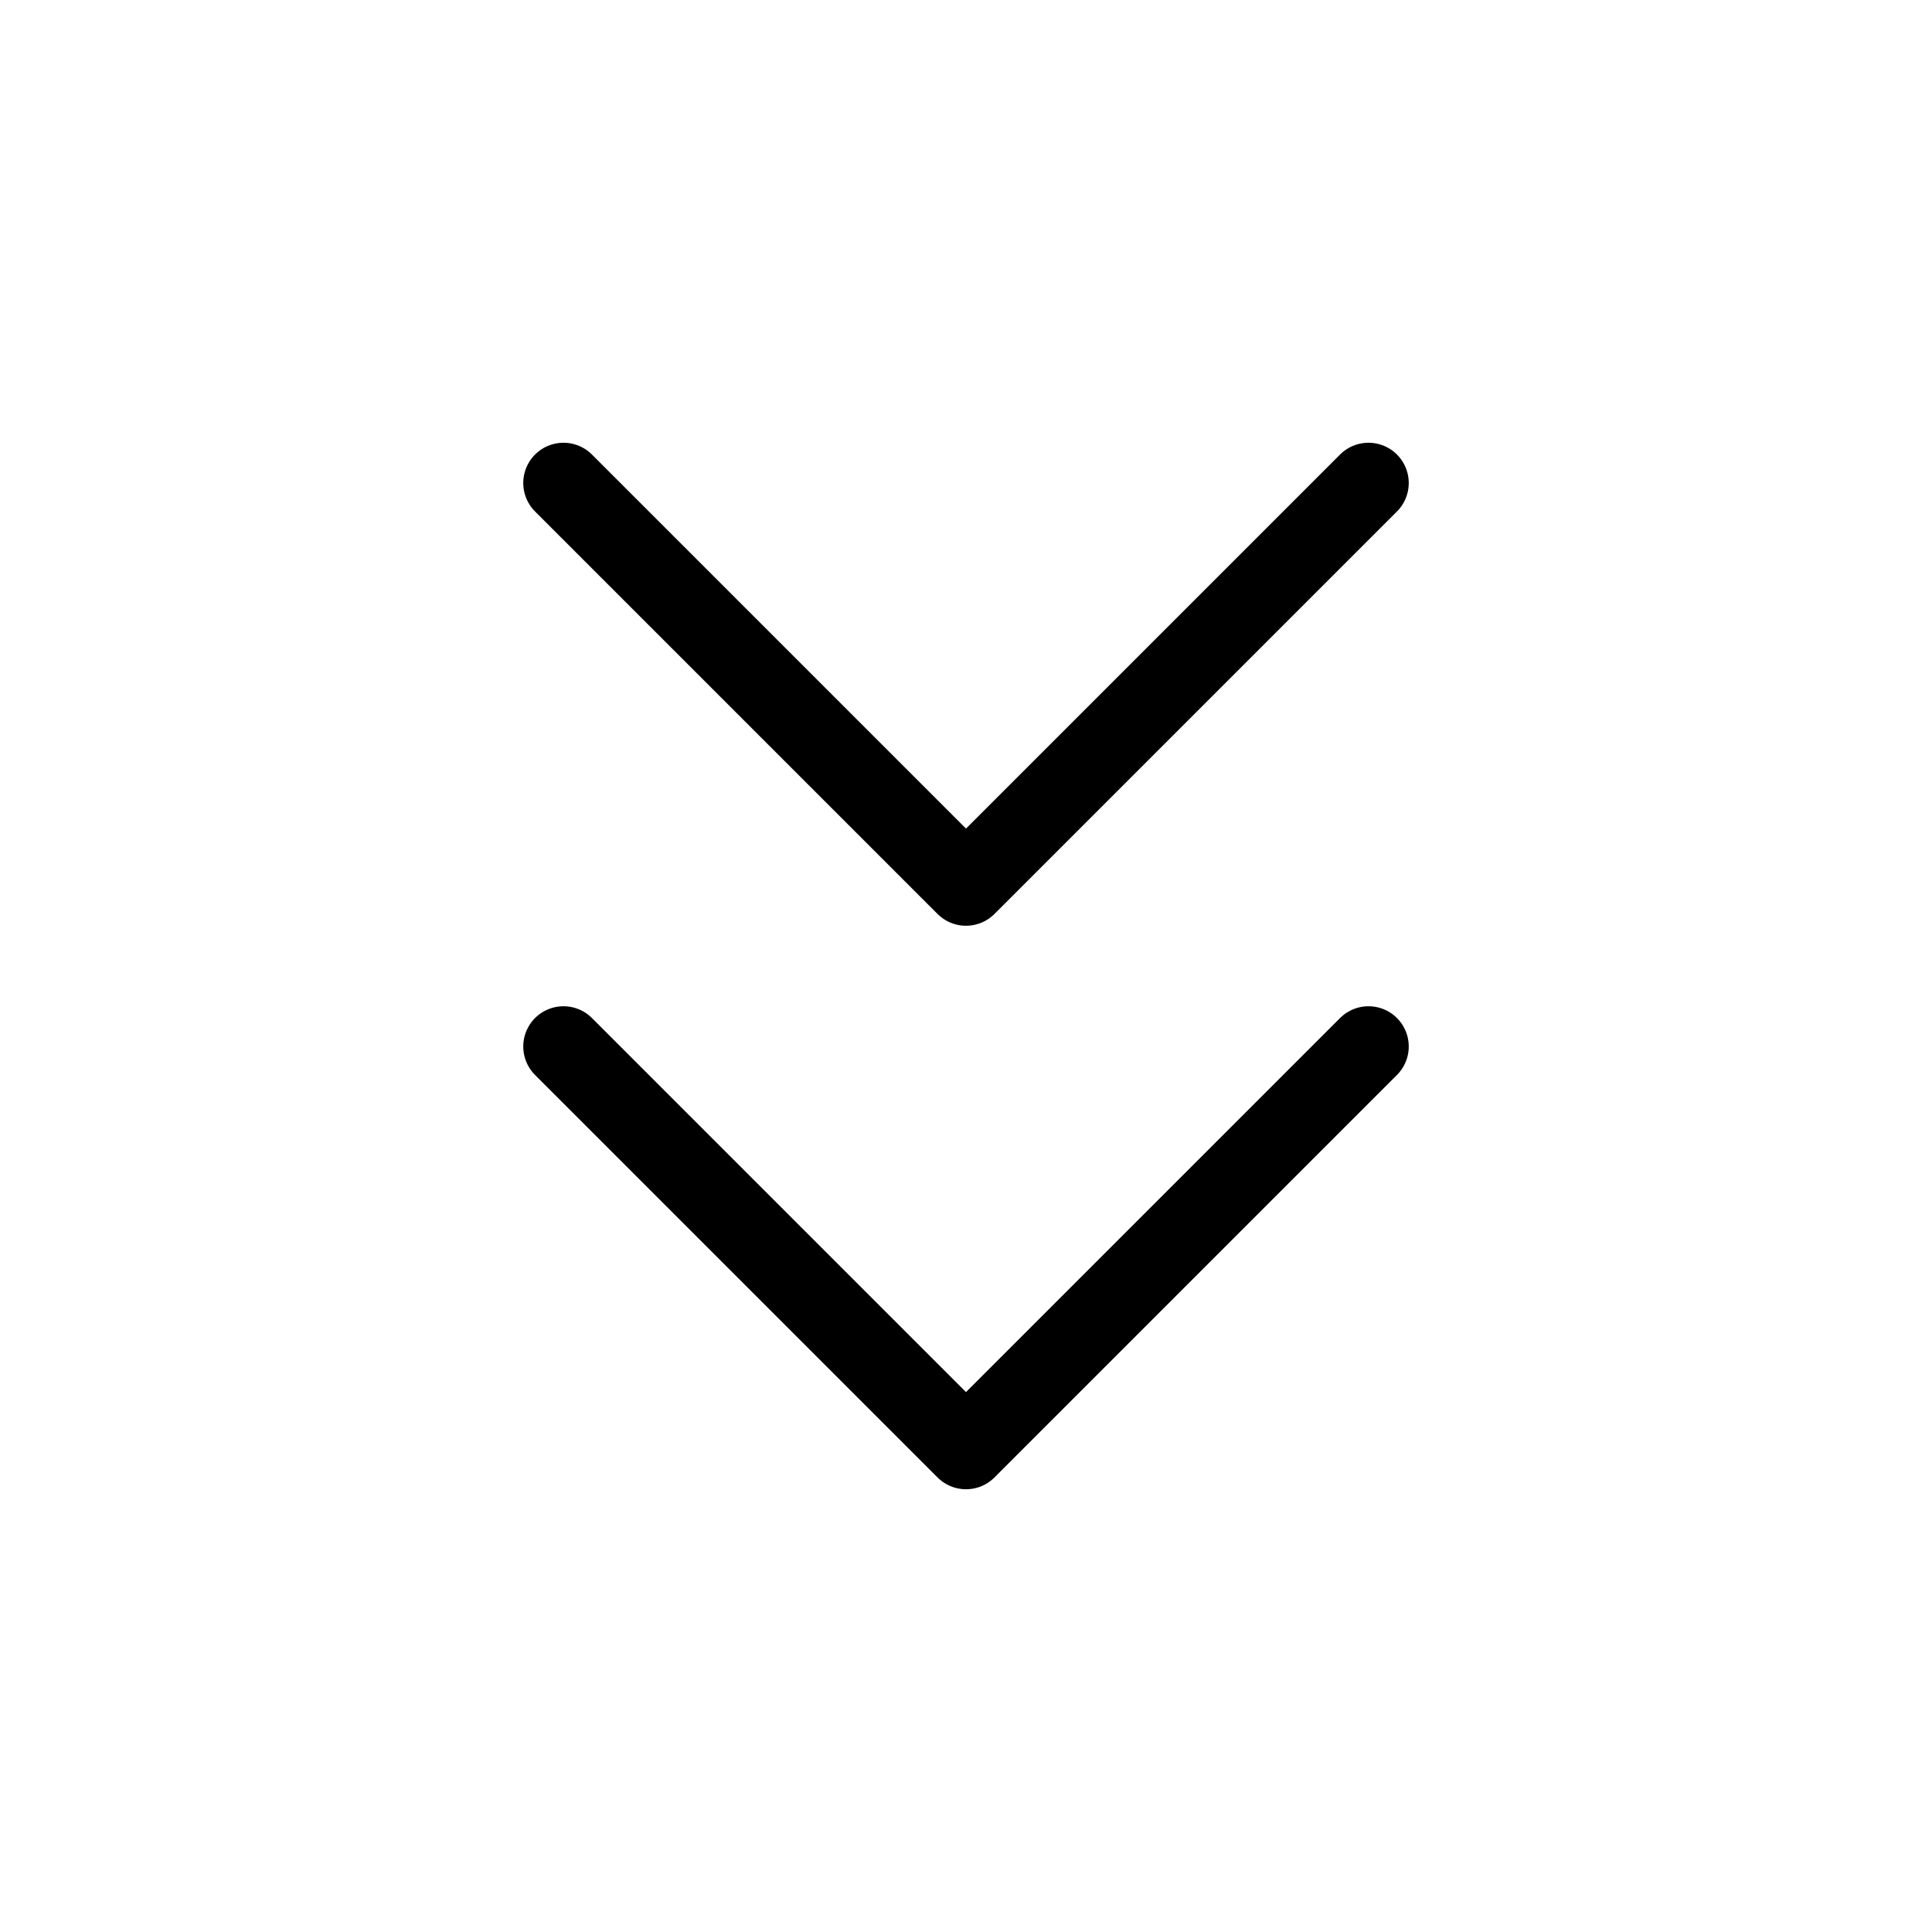
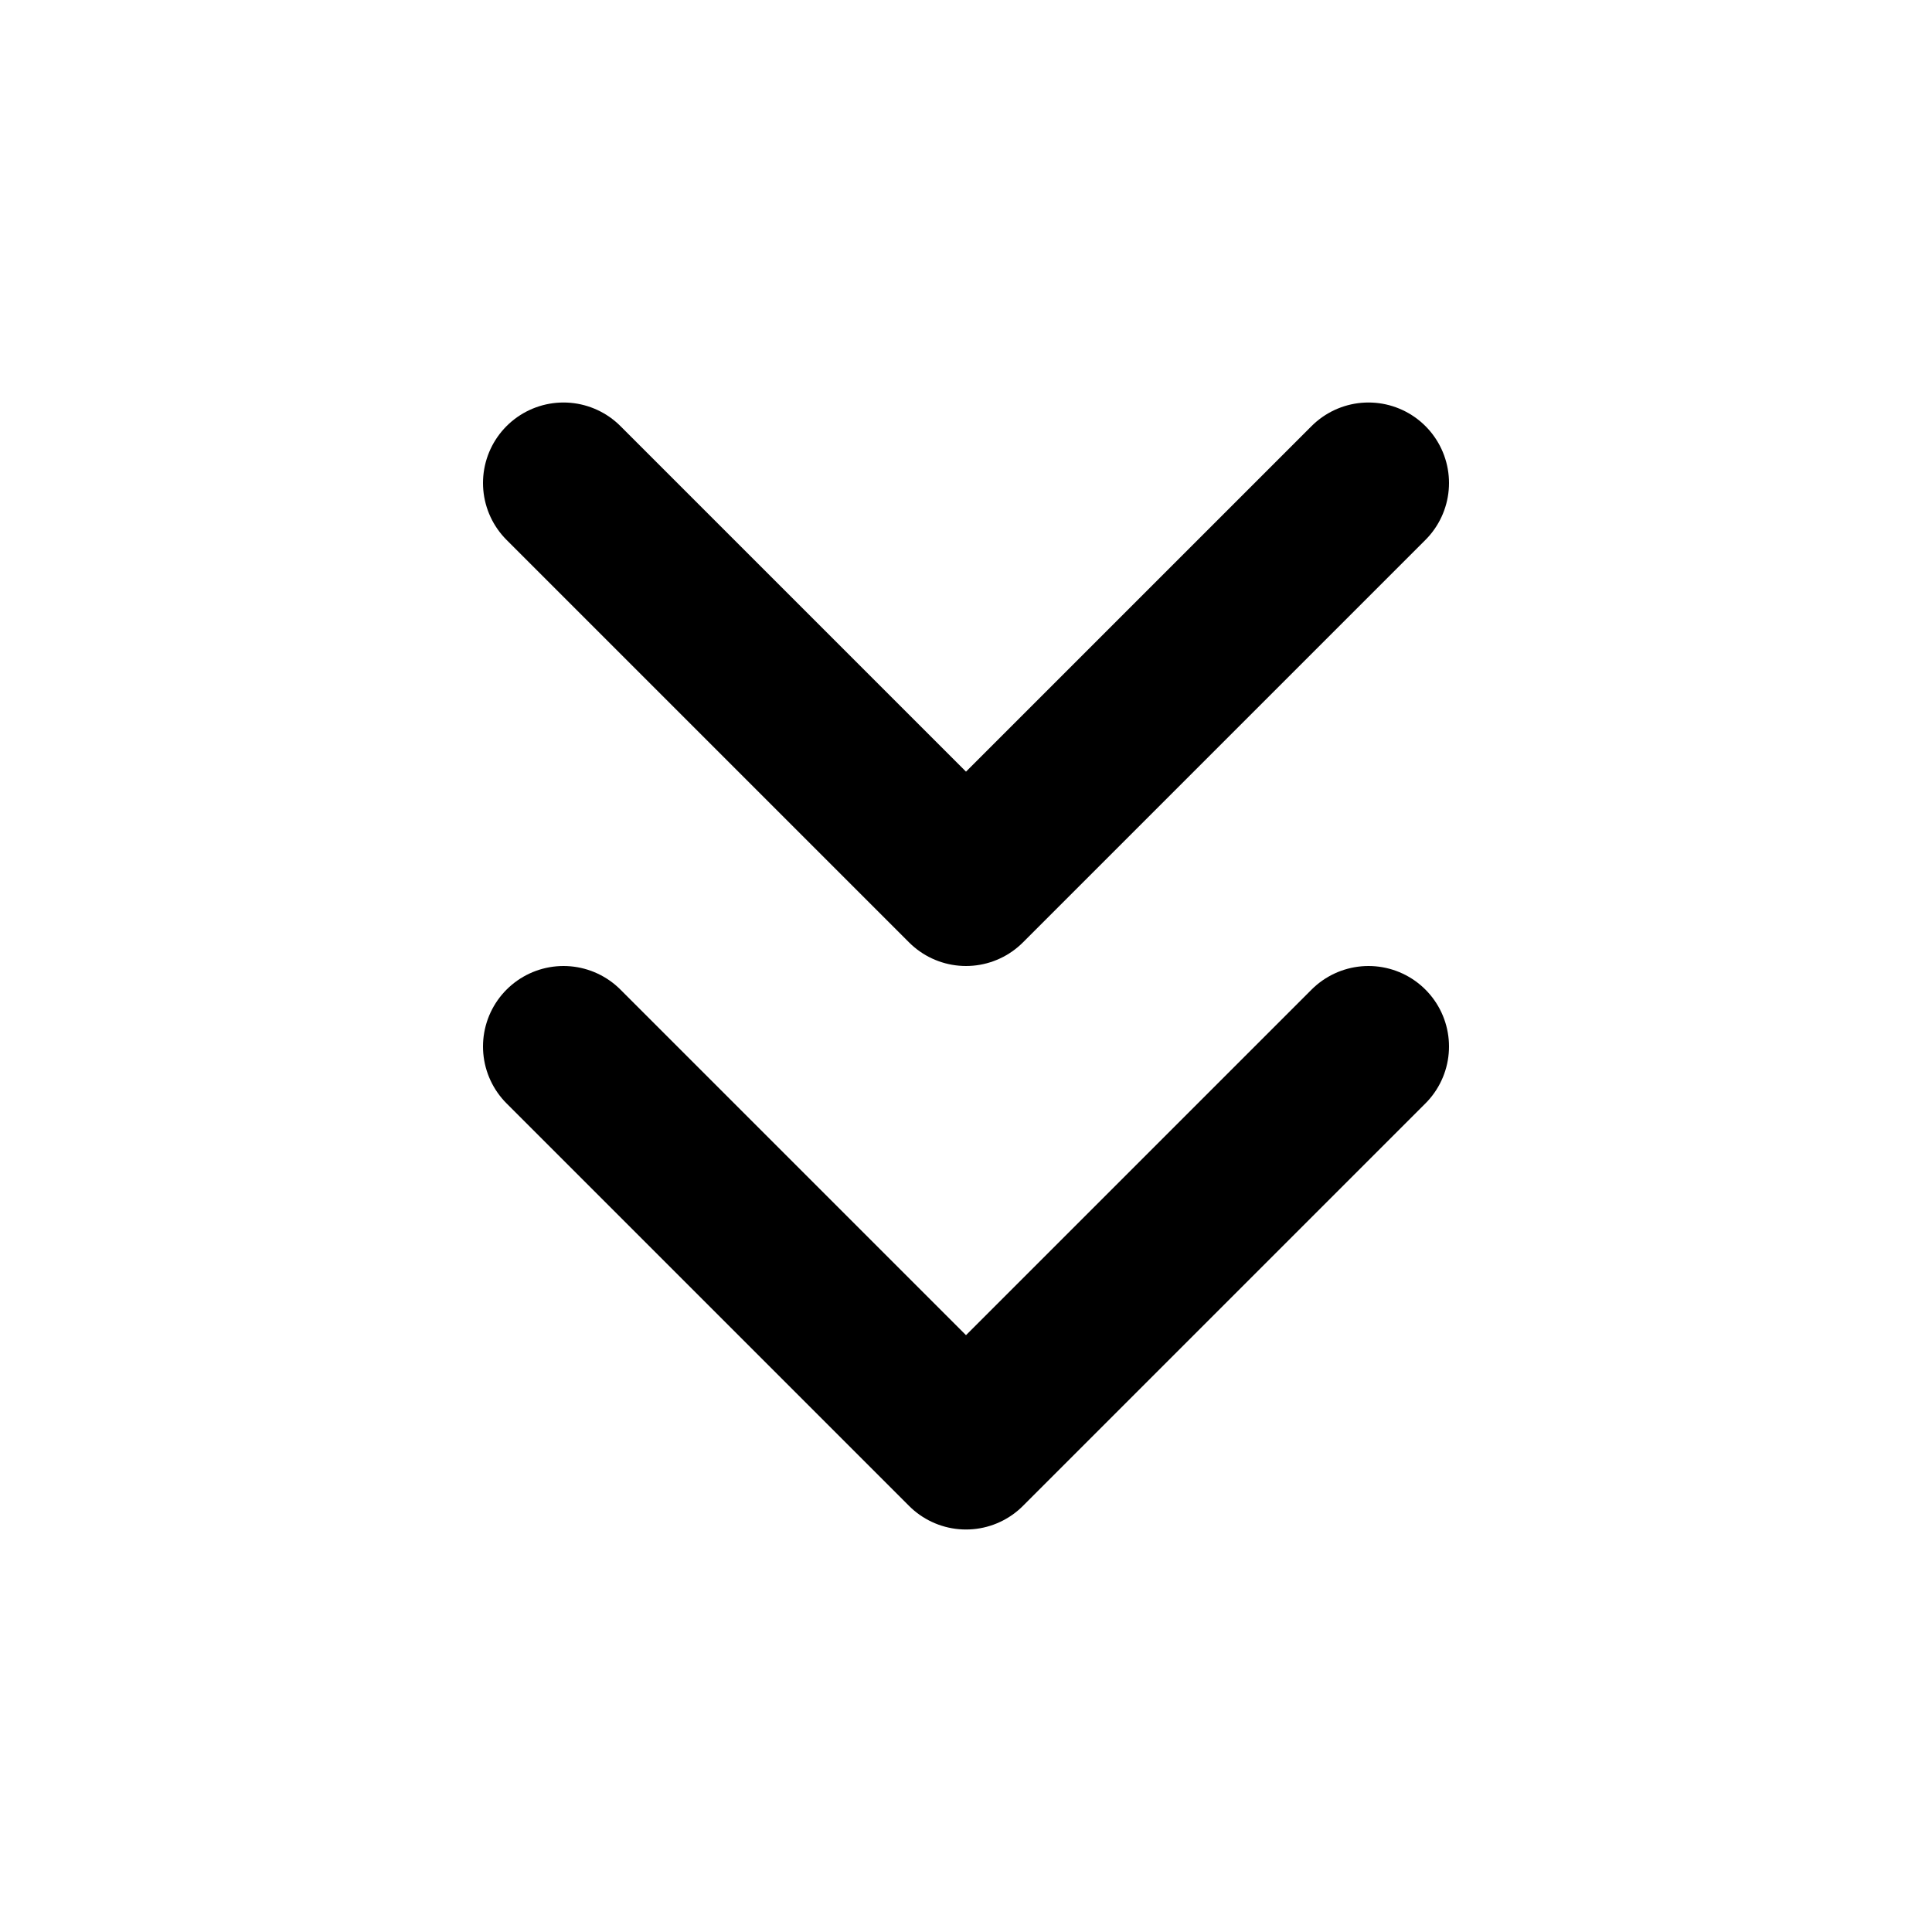
- <svg xmlns="http://www.w3.org/2000/svg" fill="none" stroke="currentColor" stroke-linecap="round" stroke-linejoin="round" viewBox="0 0 24 24" width="20" height="20">
+ <svg xmlns="http://www.w3.org/2000/svg" fill="none" stroke="currentColor" stroke-width="2" stroke-linecap="round" stroke-linejoin="round" viewBox="0 0 24 24" width="20" height="20">
  <path d="M7 13l5 5 5-5M7 6l5 5 5-5" />
</svg>
